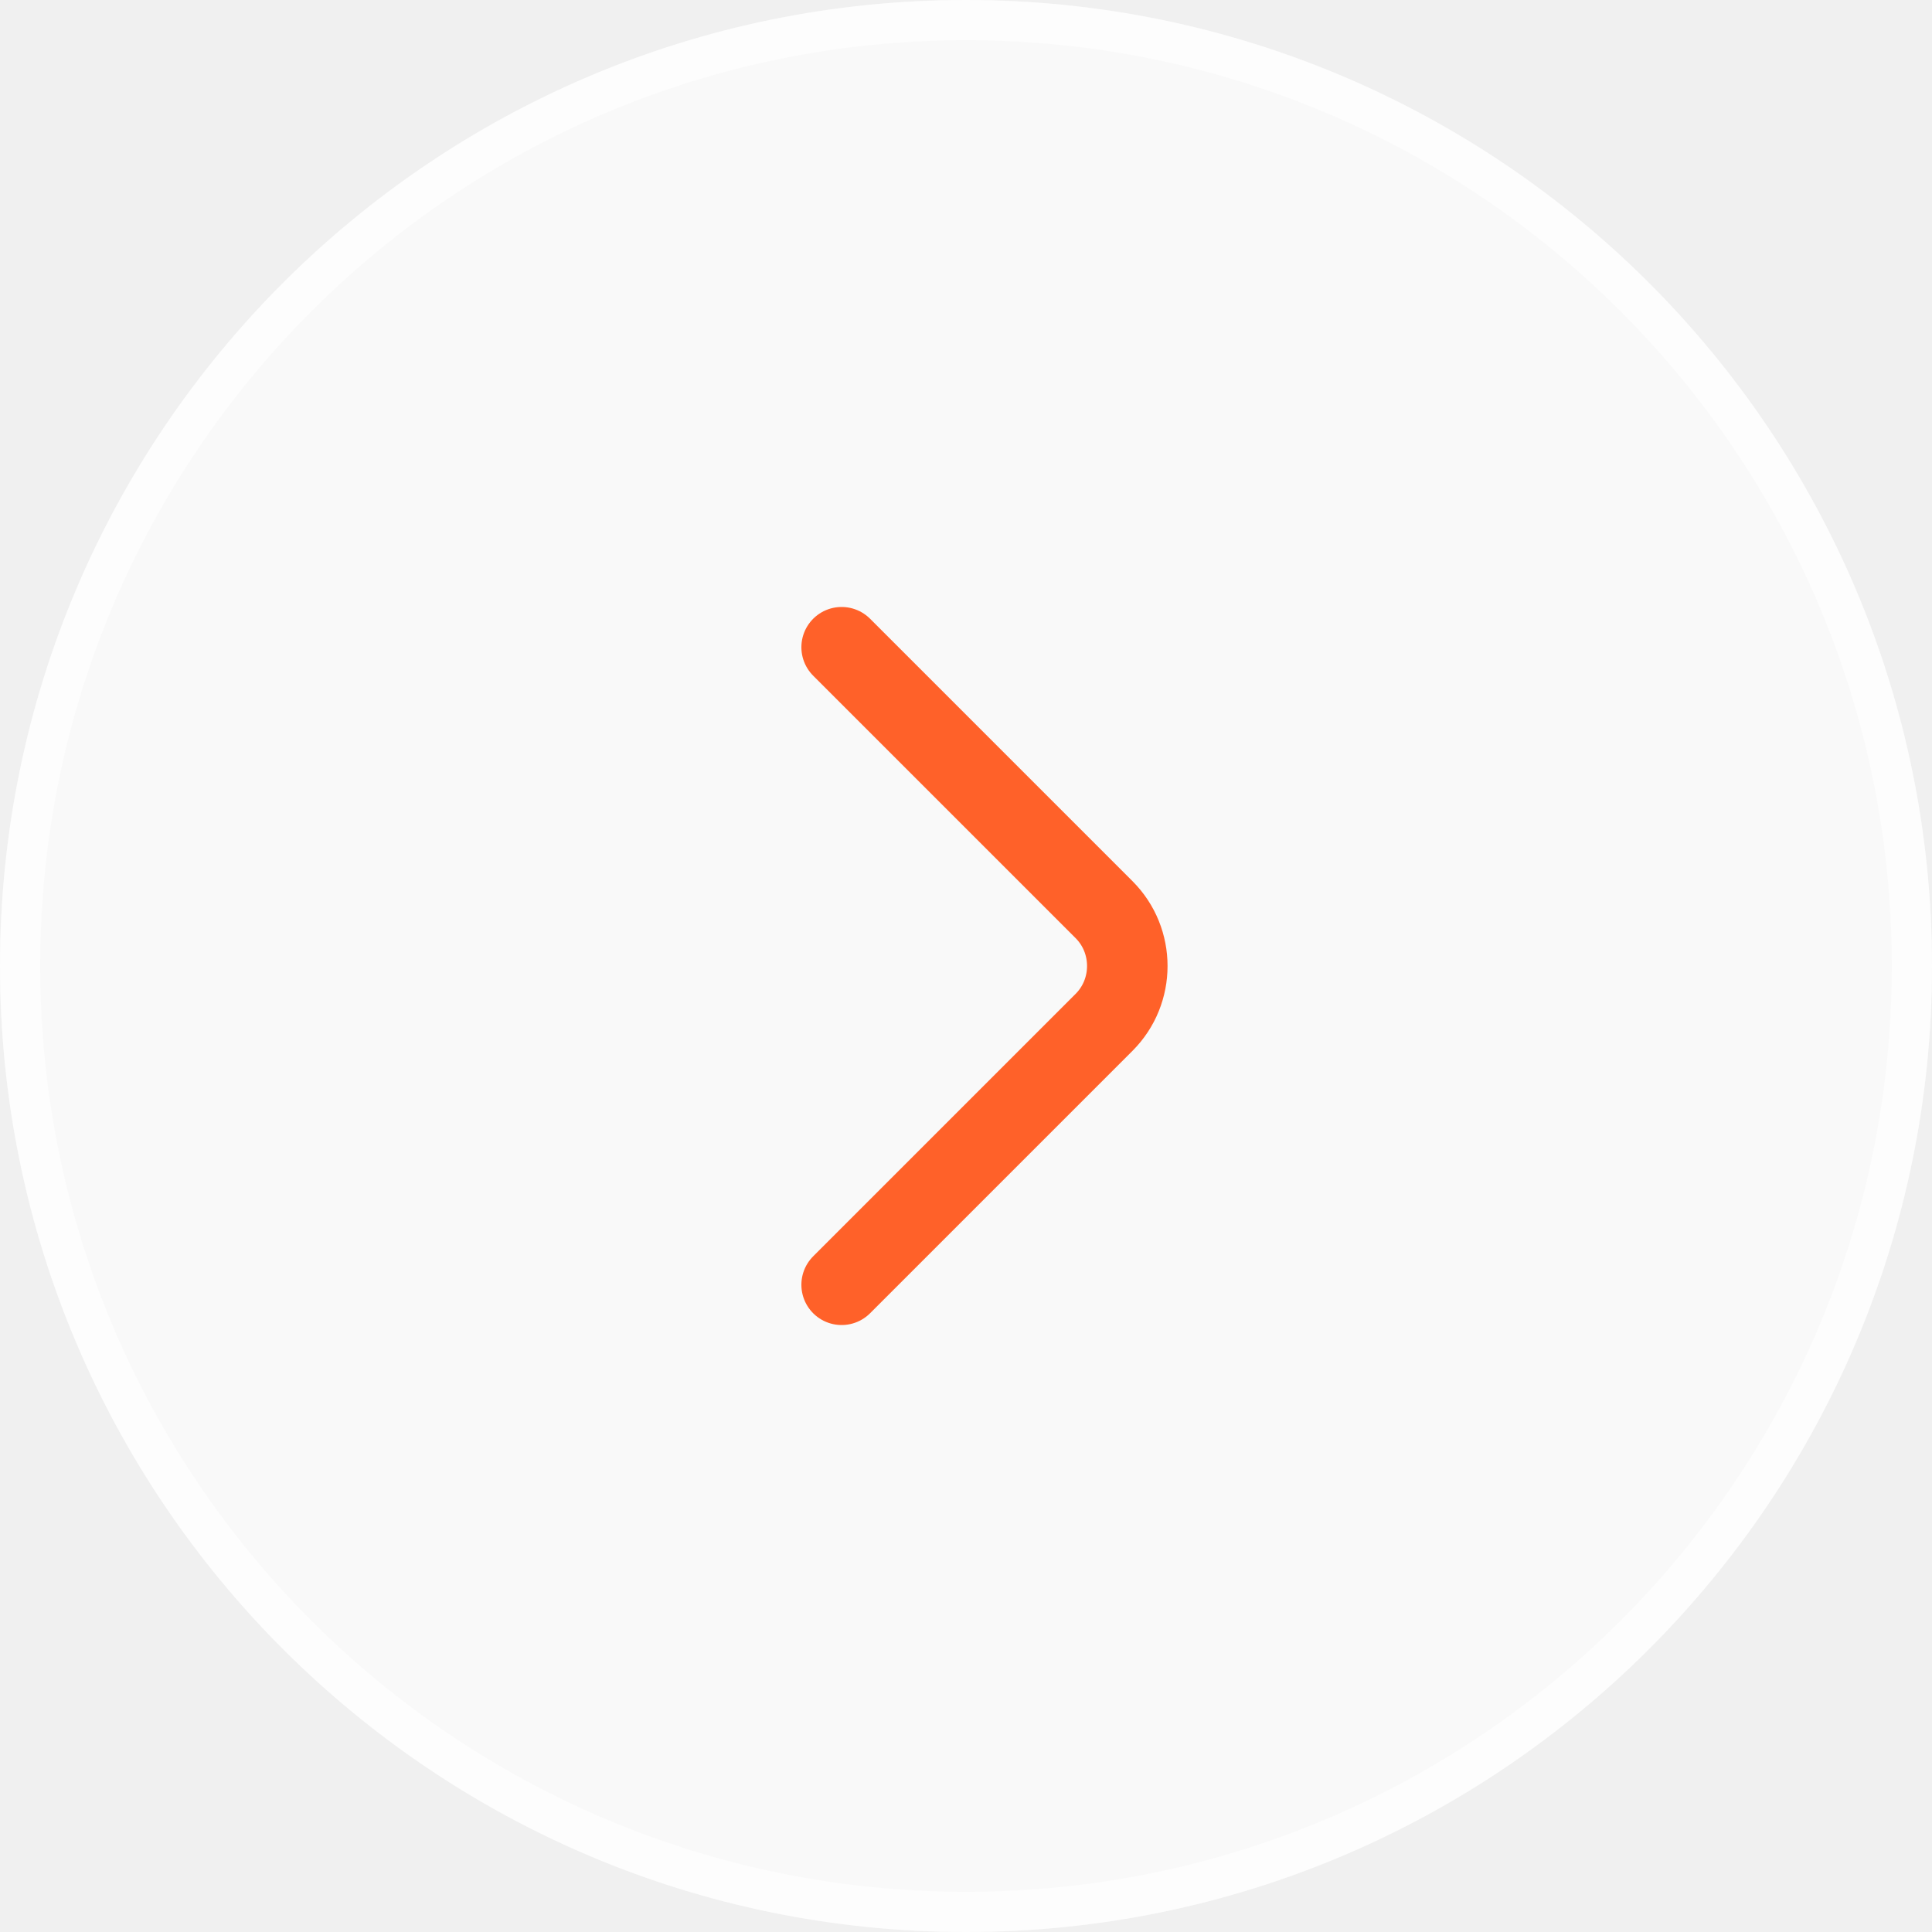
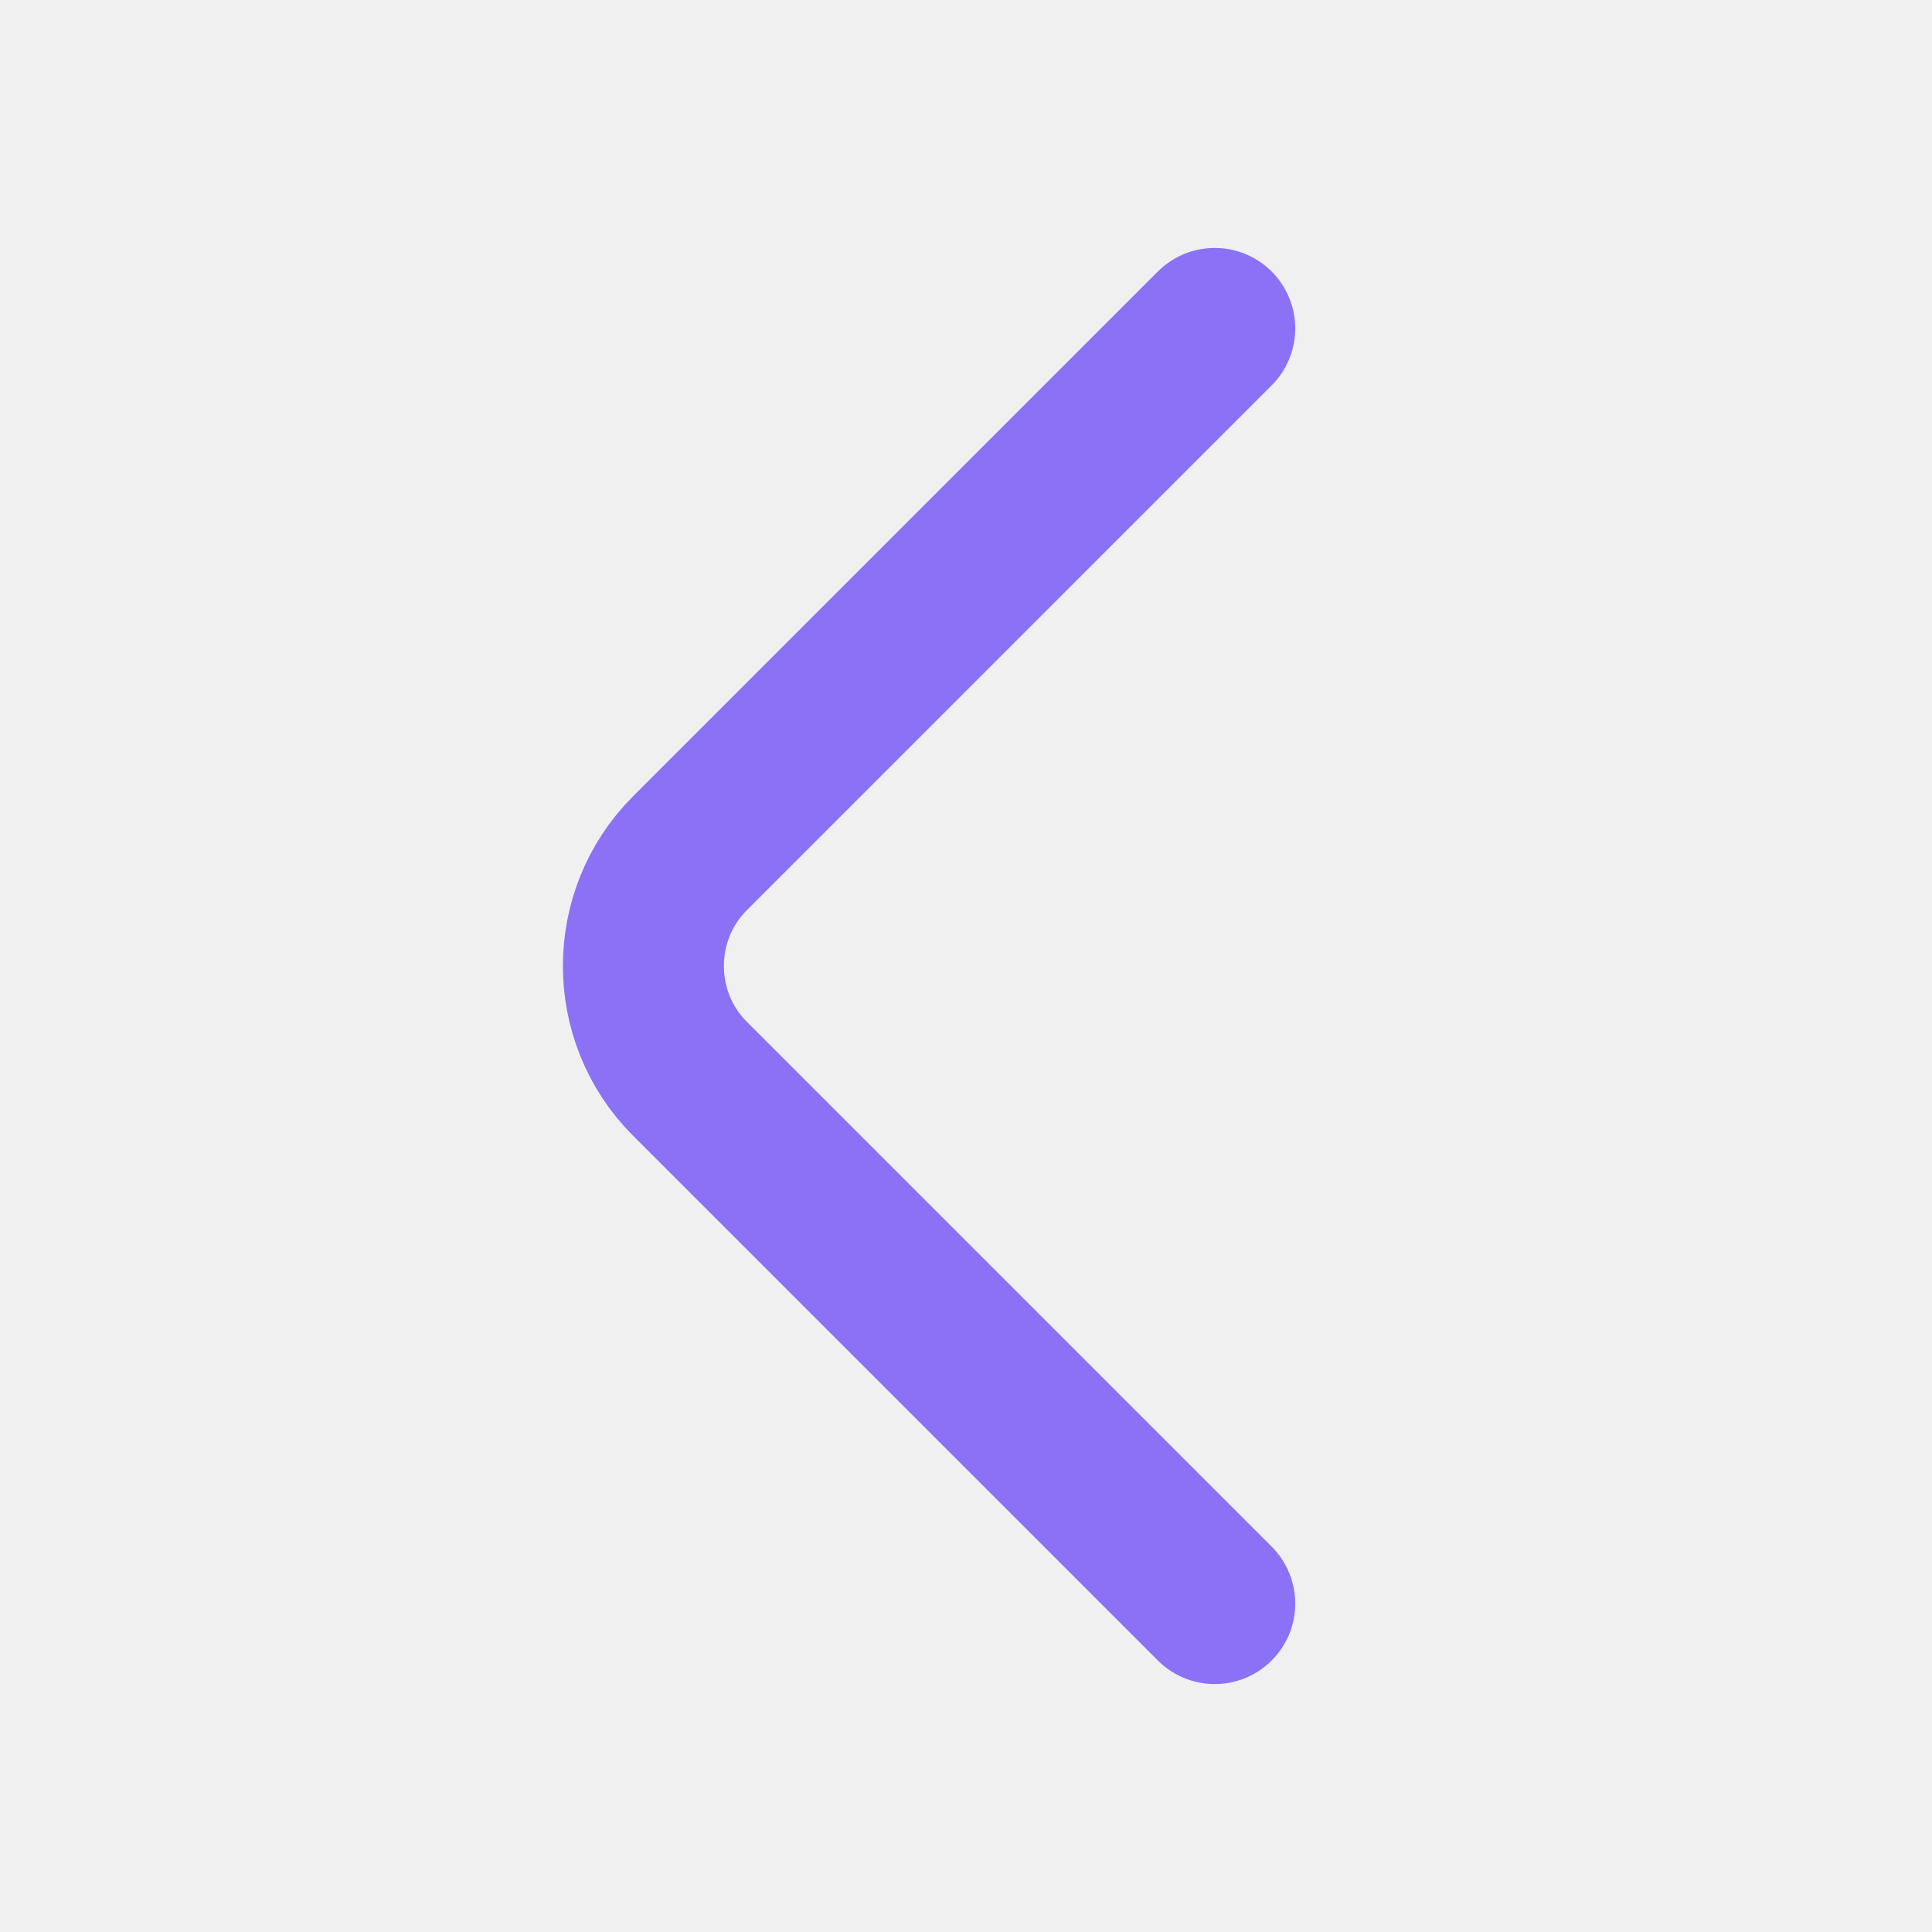
- <svg xmlns="http://www.w3.org/2000/svg" width="48" height="48" viewBox="0 0 48 48" fill="none">
-   <g filter="url(#filter0_b_2_1036)">
-     <rect width="48" height="48" rx="24" fill="white" fill-opacity="0.6" />
-     <rect x="0.5" y="0.5" width="47" height="47" rx="23.5" stroke="white" stroke-opacity="0.6" />
-     <path d="M20.91 31.92L27.43 25.4C28.2 24.63 28.2 23.37 27.43 22.6L20.91 16.08" stroke="#FF6129" stroke-width="2" stroke-miterlimit="10" stroke-linecap="round" stroke-linejoin="round" />
-   </g>
-   <defs>
-     <filter id="filter0_b_2_1036" x="-8" y="-8" width="64" height="64" filterUnits="userSpaceOnUse" color-interpolation-filters="sRGB">
-       <feFlood flood-opacity="0" result="BackgroundImageFix" />
-       <feGaussianBlur in="BackgroundImageFix" stdDeviation="4" />
-       <feComposite in2="SourceAlpha" operator="in" result="effect1_backgroundBlur_2_1036" />
-       <feBlend mode="normal" in="SourceGraphic" in2="effect1_backgroundBlur_2_1036" result="shape" />
-     </filter>
-   </defs>
+ <svg xmlns="http://www.w3.org/2000/svg" width="24" height="24" viewBox="0 0 24 24" fill="none">
+   <path d="M15.09 19.92L8.57 13.4C7.8 12.63 7.8 11.37 8.57 10.6L15.09 4.08" stroke="#8C71F7" stroke-width="2" stroke-miterlimit="10" stroke-linecap="round" stroke-linejoin="round" />
</svg>
